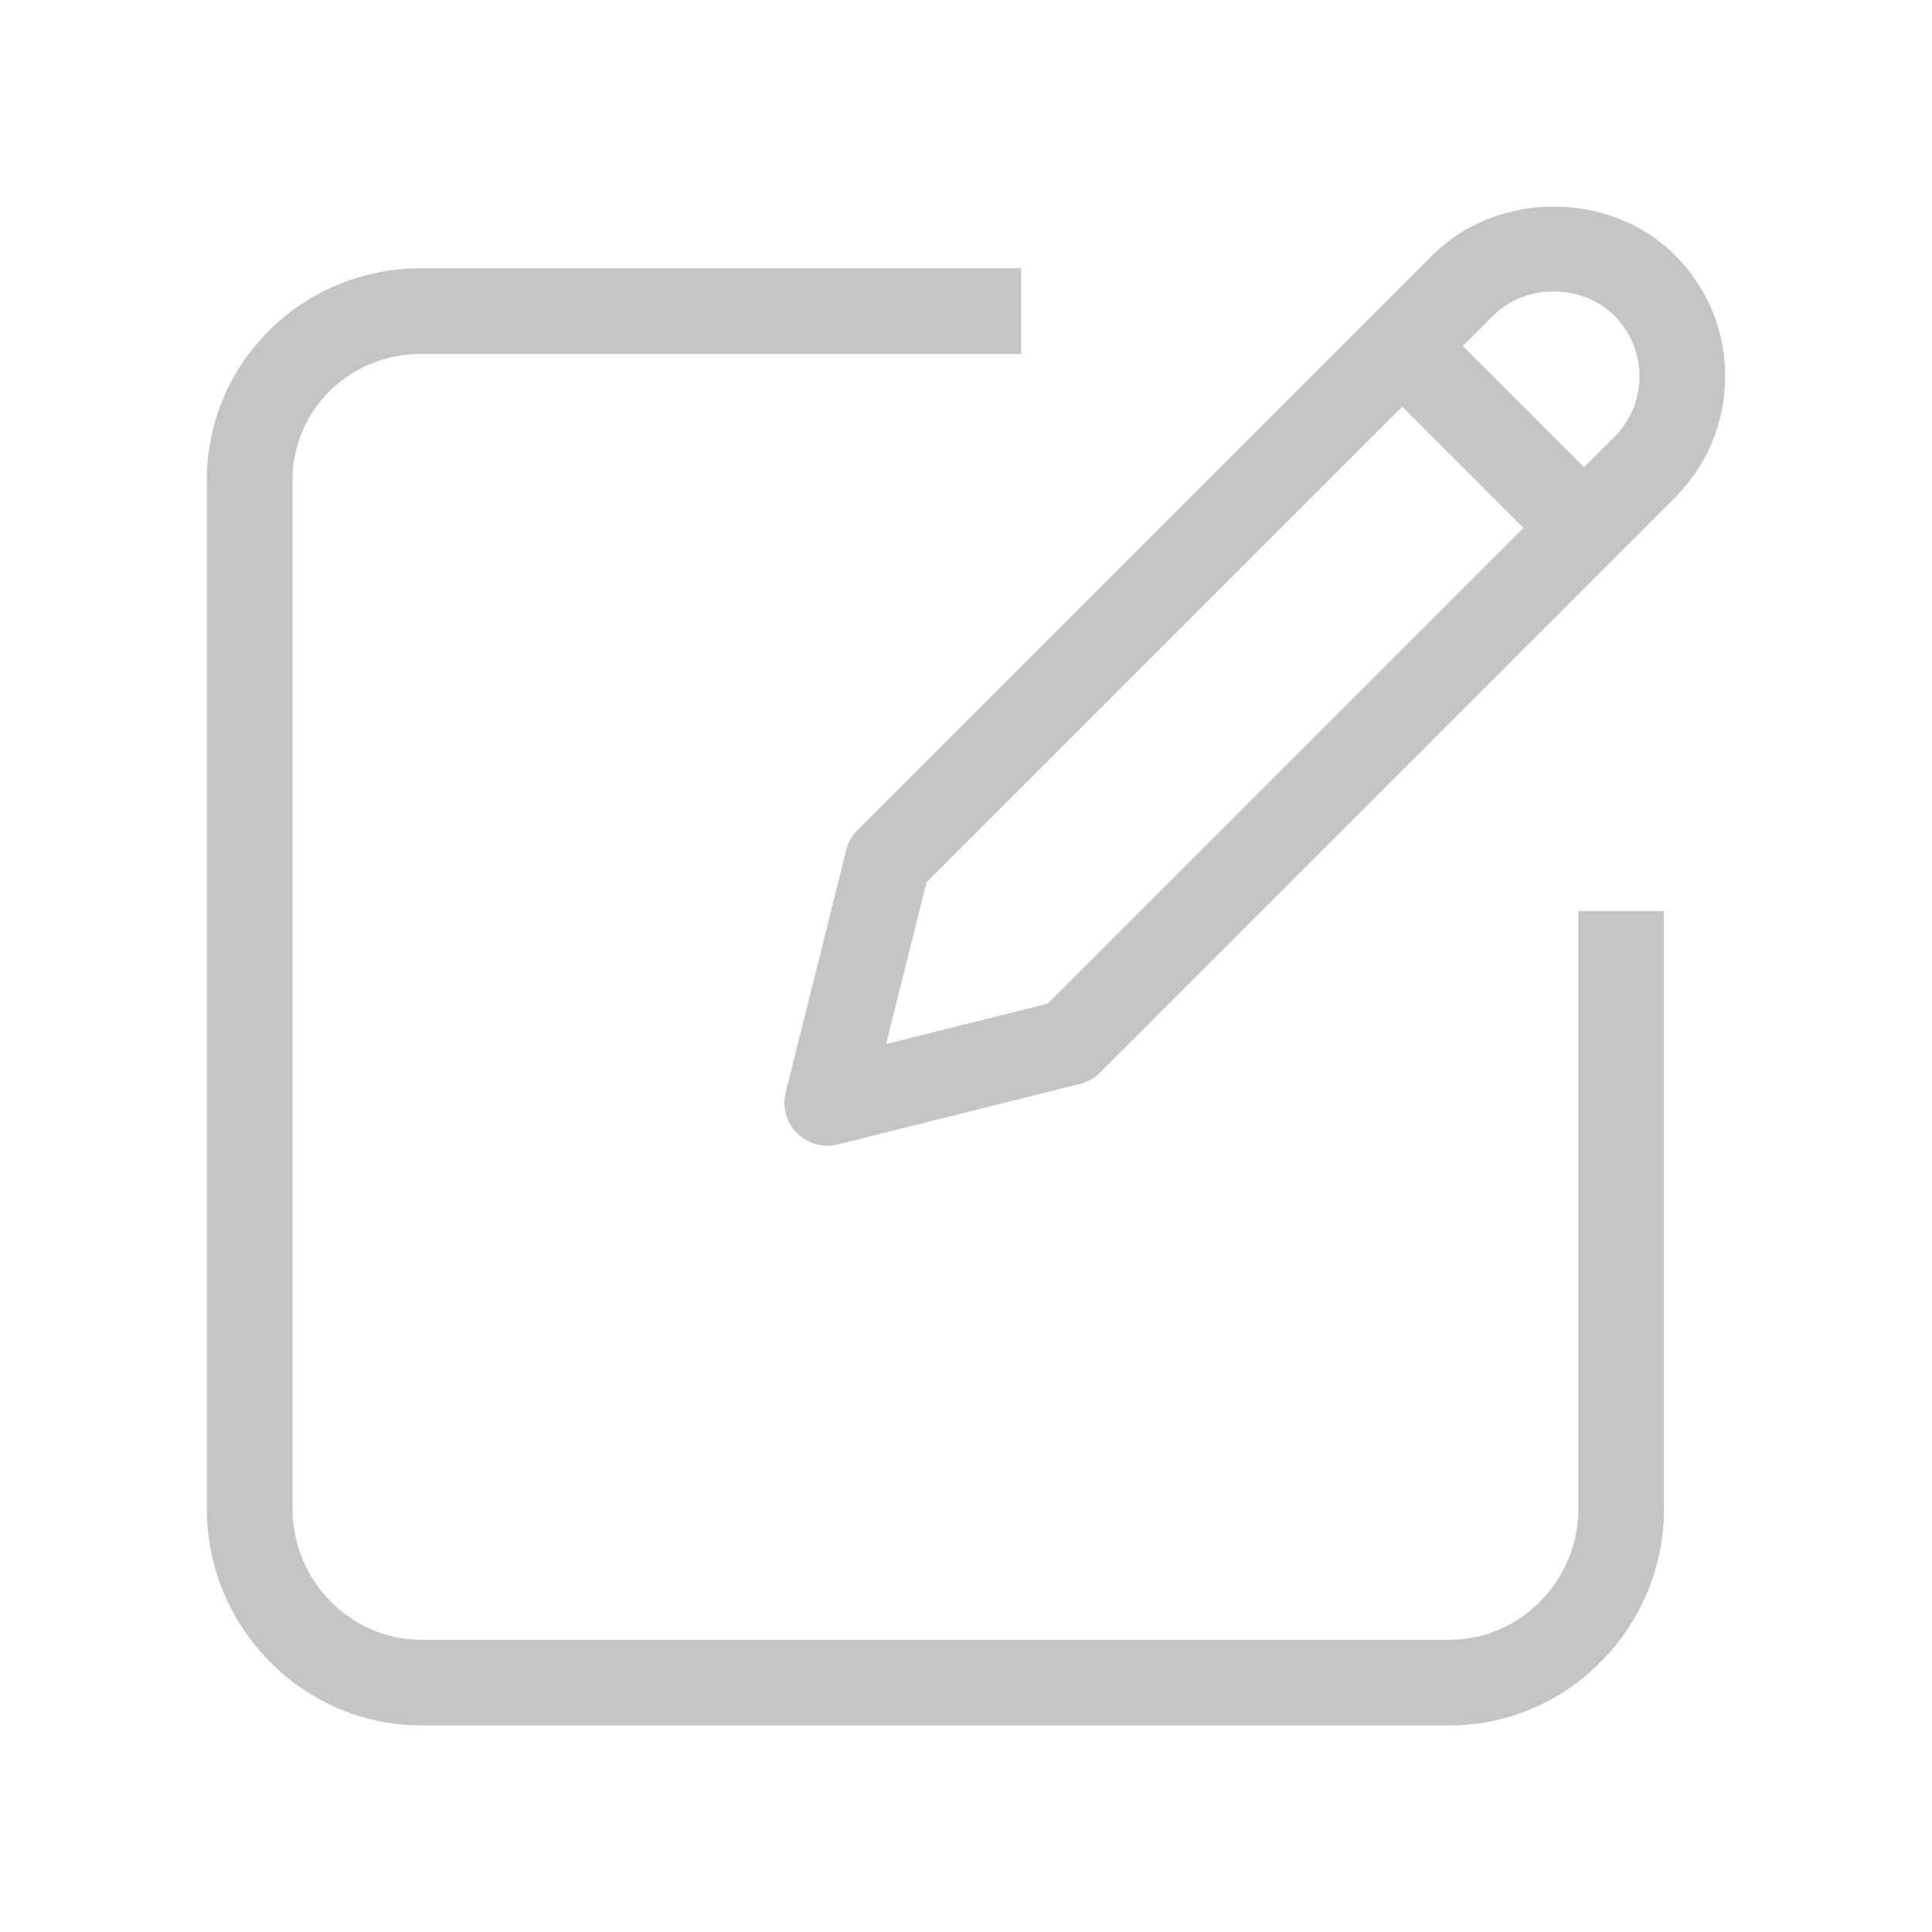
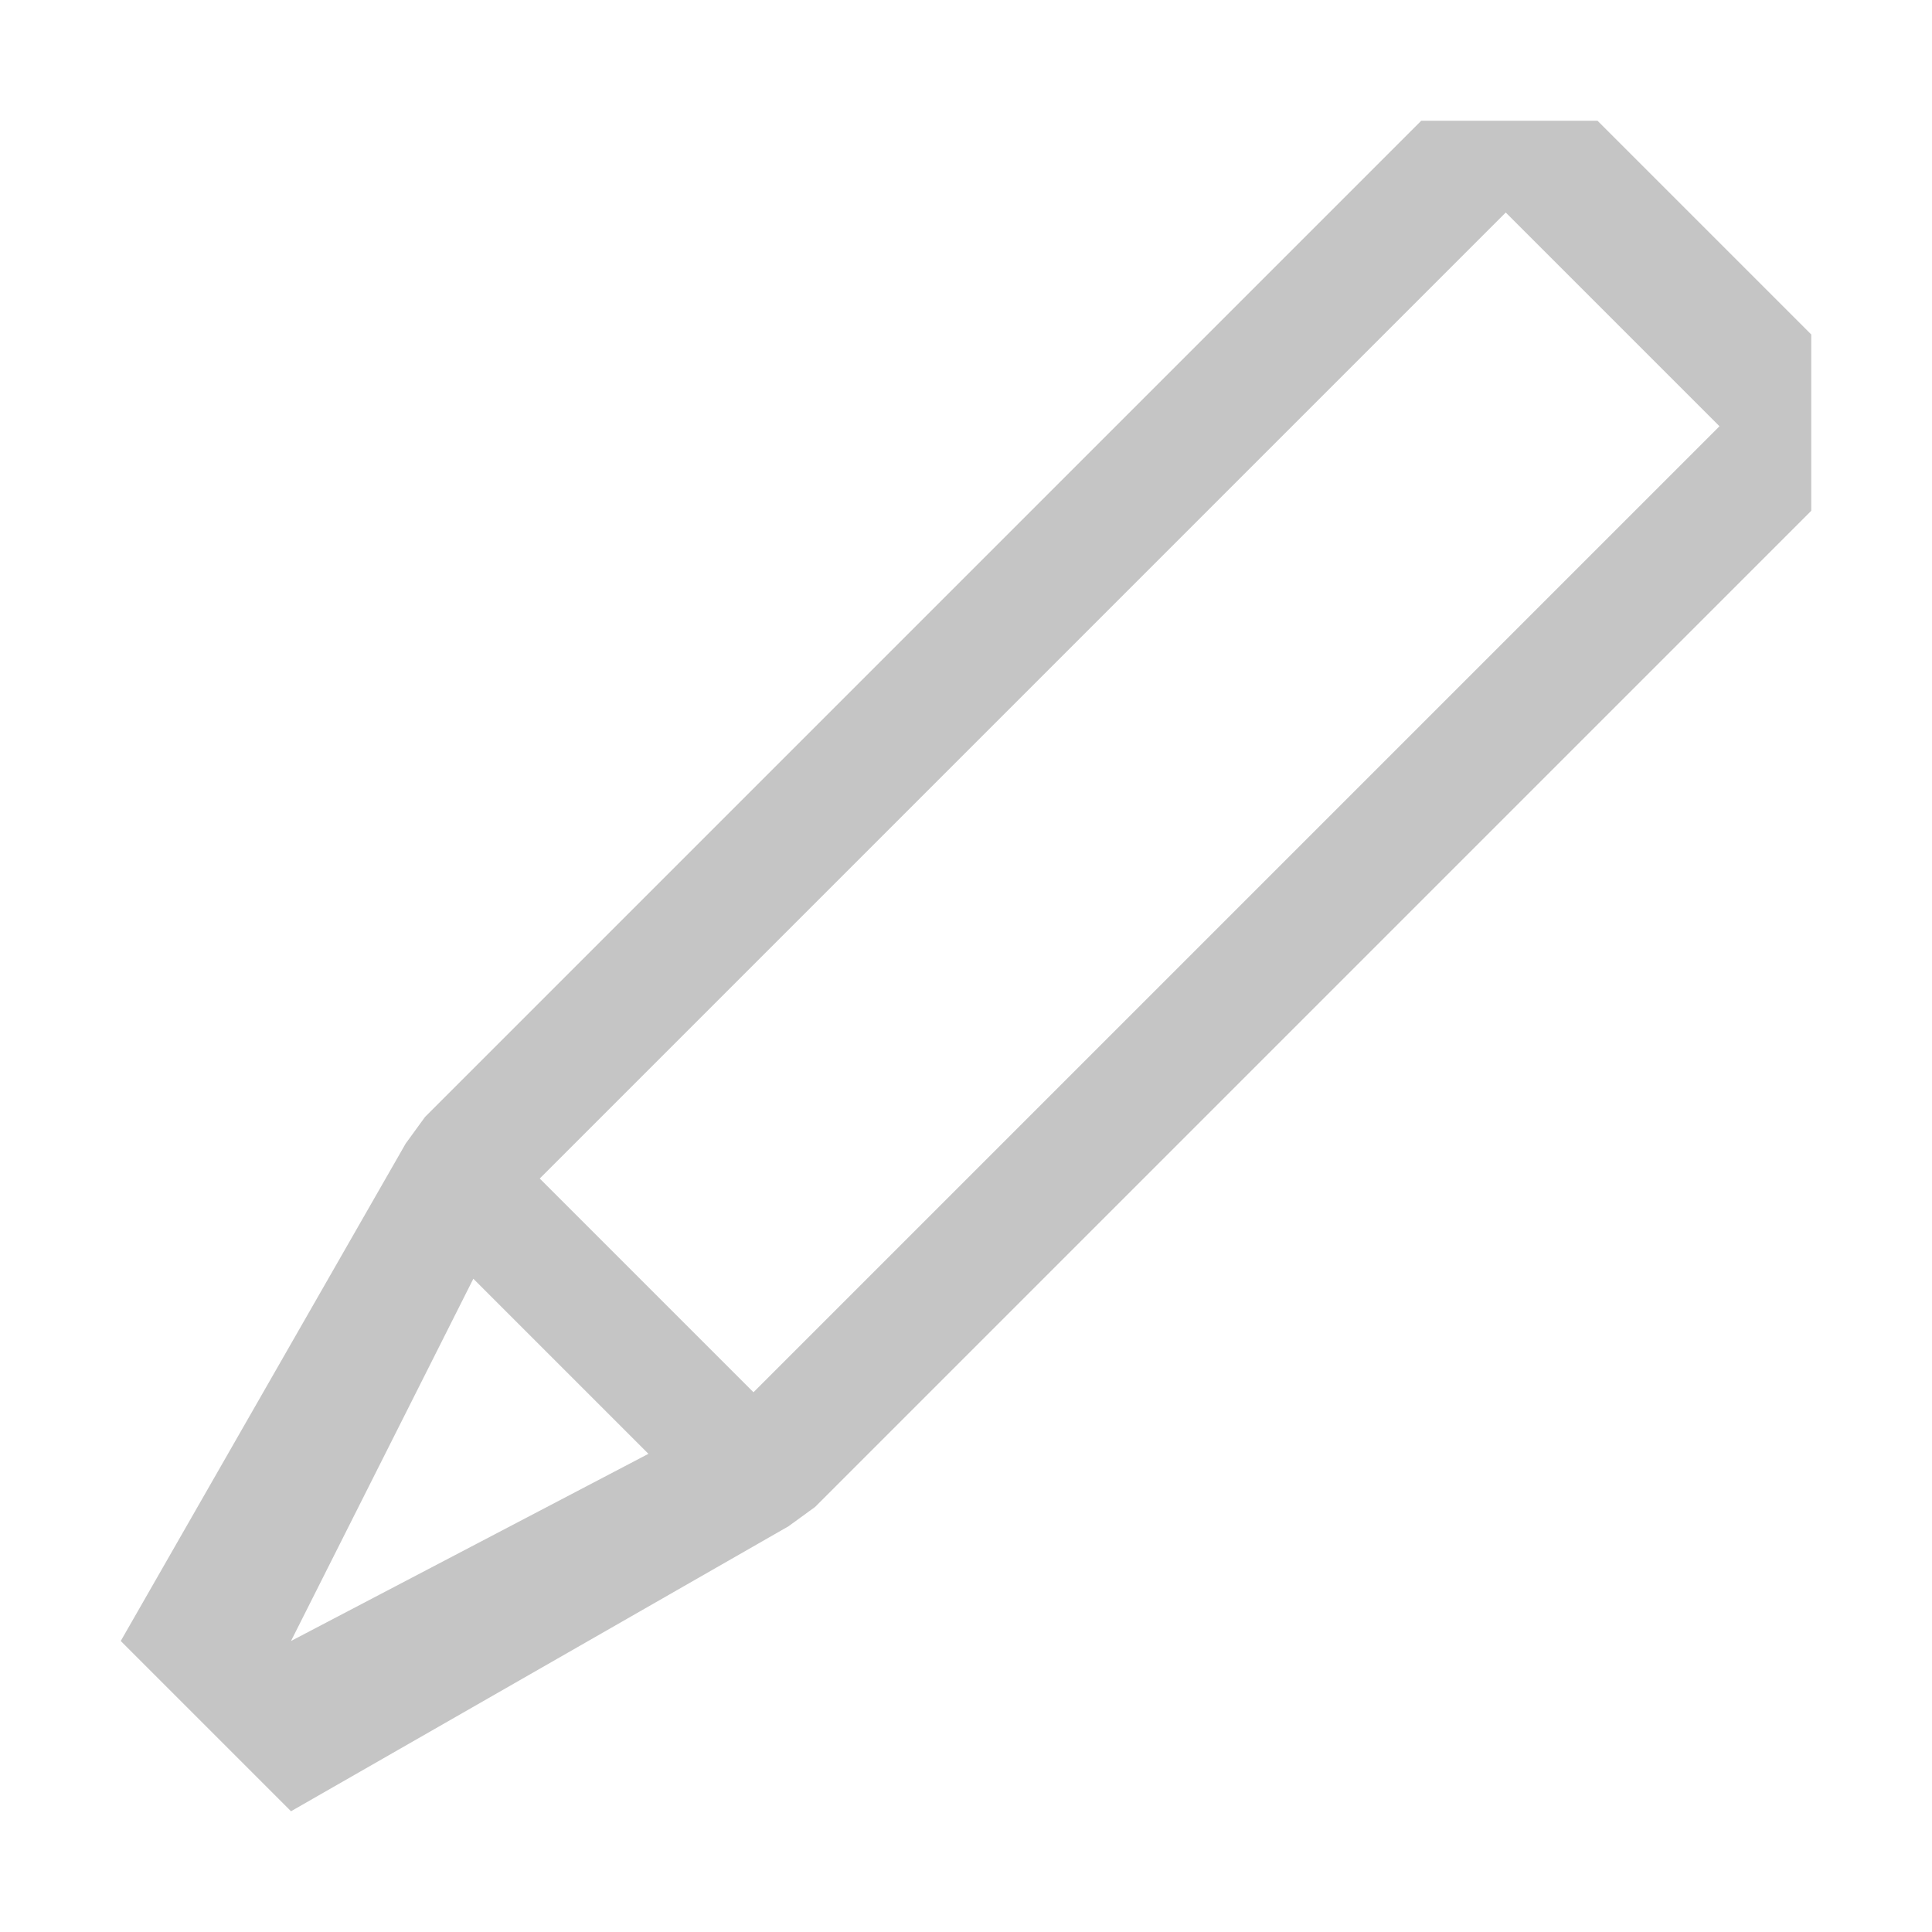
- <svg xmlns="http://www.w3.org/2000/svg" id="Layer_1" style="enable-background:new 0 0 24 24;" version="1.1" viewBox="0 0 24 24" xml:space="preserve">
-   <g fill="#C5C5C5">
-     <path d="M19.607,18.746c0,0.881-0.716,1.624-1.597,1.624H5.231c-0.881,0-1.597-0.743-1.597-1.624V5.967  c0-0.881,0.716-1.571,1.597-1.571h7.454V3.332H5.231c-1.468,0-2.662,1.168-2.662,2.636v12.778c0,1.468,1.194,2.688,2.662,2.688  h12.778c1.468,0,2.662-1.221,2.662-2.688v-7.428h-1.065V18.746z" />
-     <path d="M20.807,3.17c-0.804-0.805-2.207-0.805-3.012,0l-7.143,7.143c-0.068,0.068-0.117,0.154-0.14,0.247L9.76,13.571  c-0.045,0.181,0.008,0.373,0.14,0.506c0.101,0.101,0.237,0.156,0.376,0.156c0.043,0,0.086-0.005,0.129-0.016l3.012-0.753  c0.094-0.023,0.179-0.072,0.247-0.14l7.143-7.143c0.402-0.402,0.624-0.937,0.624-1.506S21.21,3.572,20.807,3.17z M13.016,12.467  l-2.008,0.502l0.502-2.008l5.909-5.909l1.506,1.506L13.016,12.467z M20.054,5.428l-0.376,0.376l-1.506-1.506l0.376-0.376  c0.402-0.402,1.104-0.402,1.506,0c0.201,0.201,0.312,0.468,0.312,0.753C20.366,4.96,20.255,5.227,20.054,5.428z" />
-   </g>
+ <svg xmlns="http://www.w3.org/2000/svg" width="16" height="16" viewBox="0 0 16 16" fill="none">
+   <path d="M13.23 1H11.77L3.52 9.25L3.36 9.47L1 13.59L2.41 15L6.53 12.64L6.75 12.48L15 4.23V2.77L13.23 1ZM2.41 13.59L3.92 10.59L5.37 12.04L2.41 13.59ZM6.24 11.53L4.47 9.76L12.47 1.76L14.24 3.53L6.24 11.53Z" fill="#C5C5C5" />
</svg>
